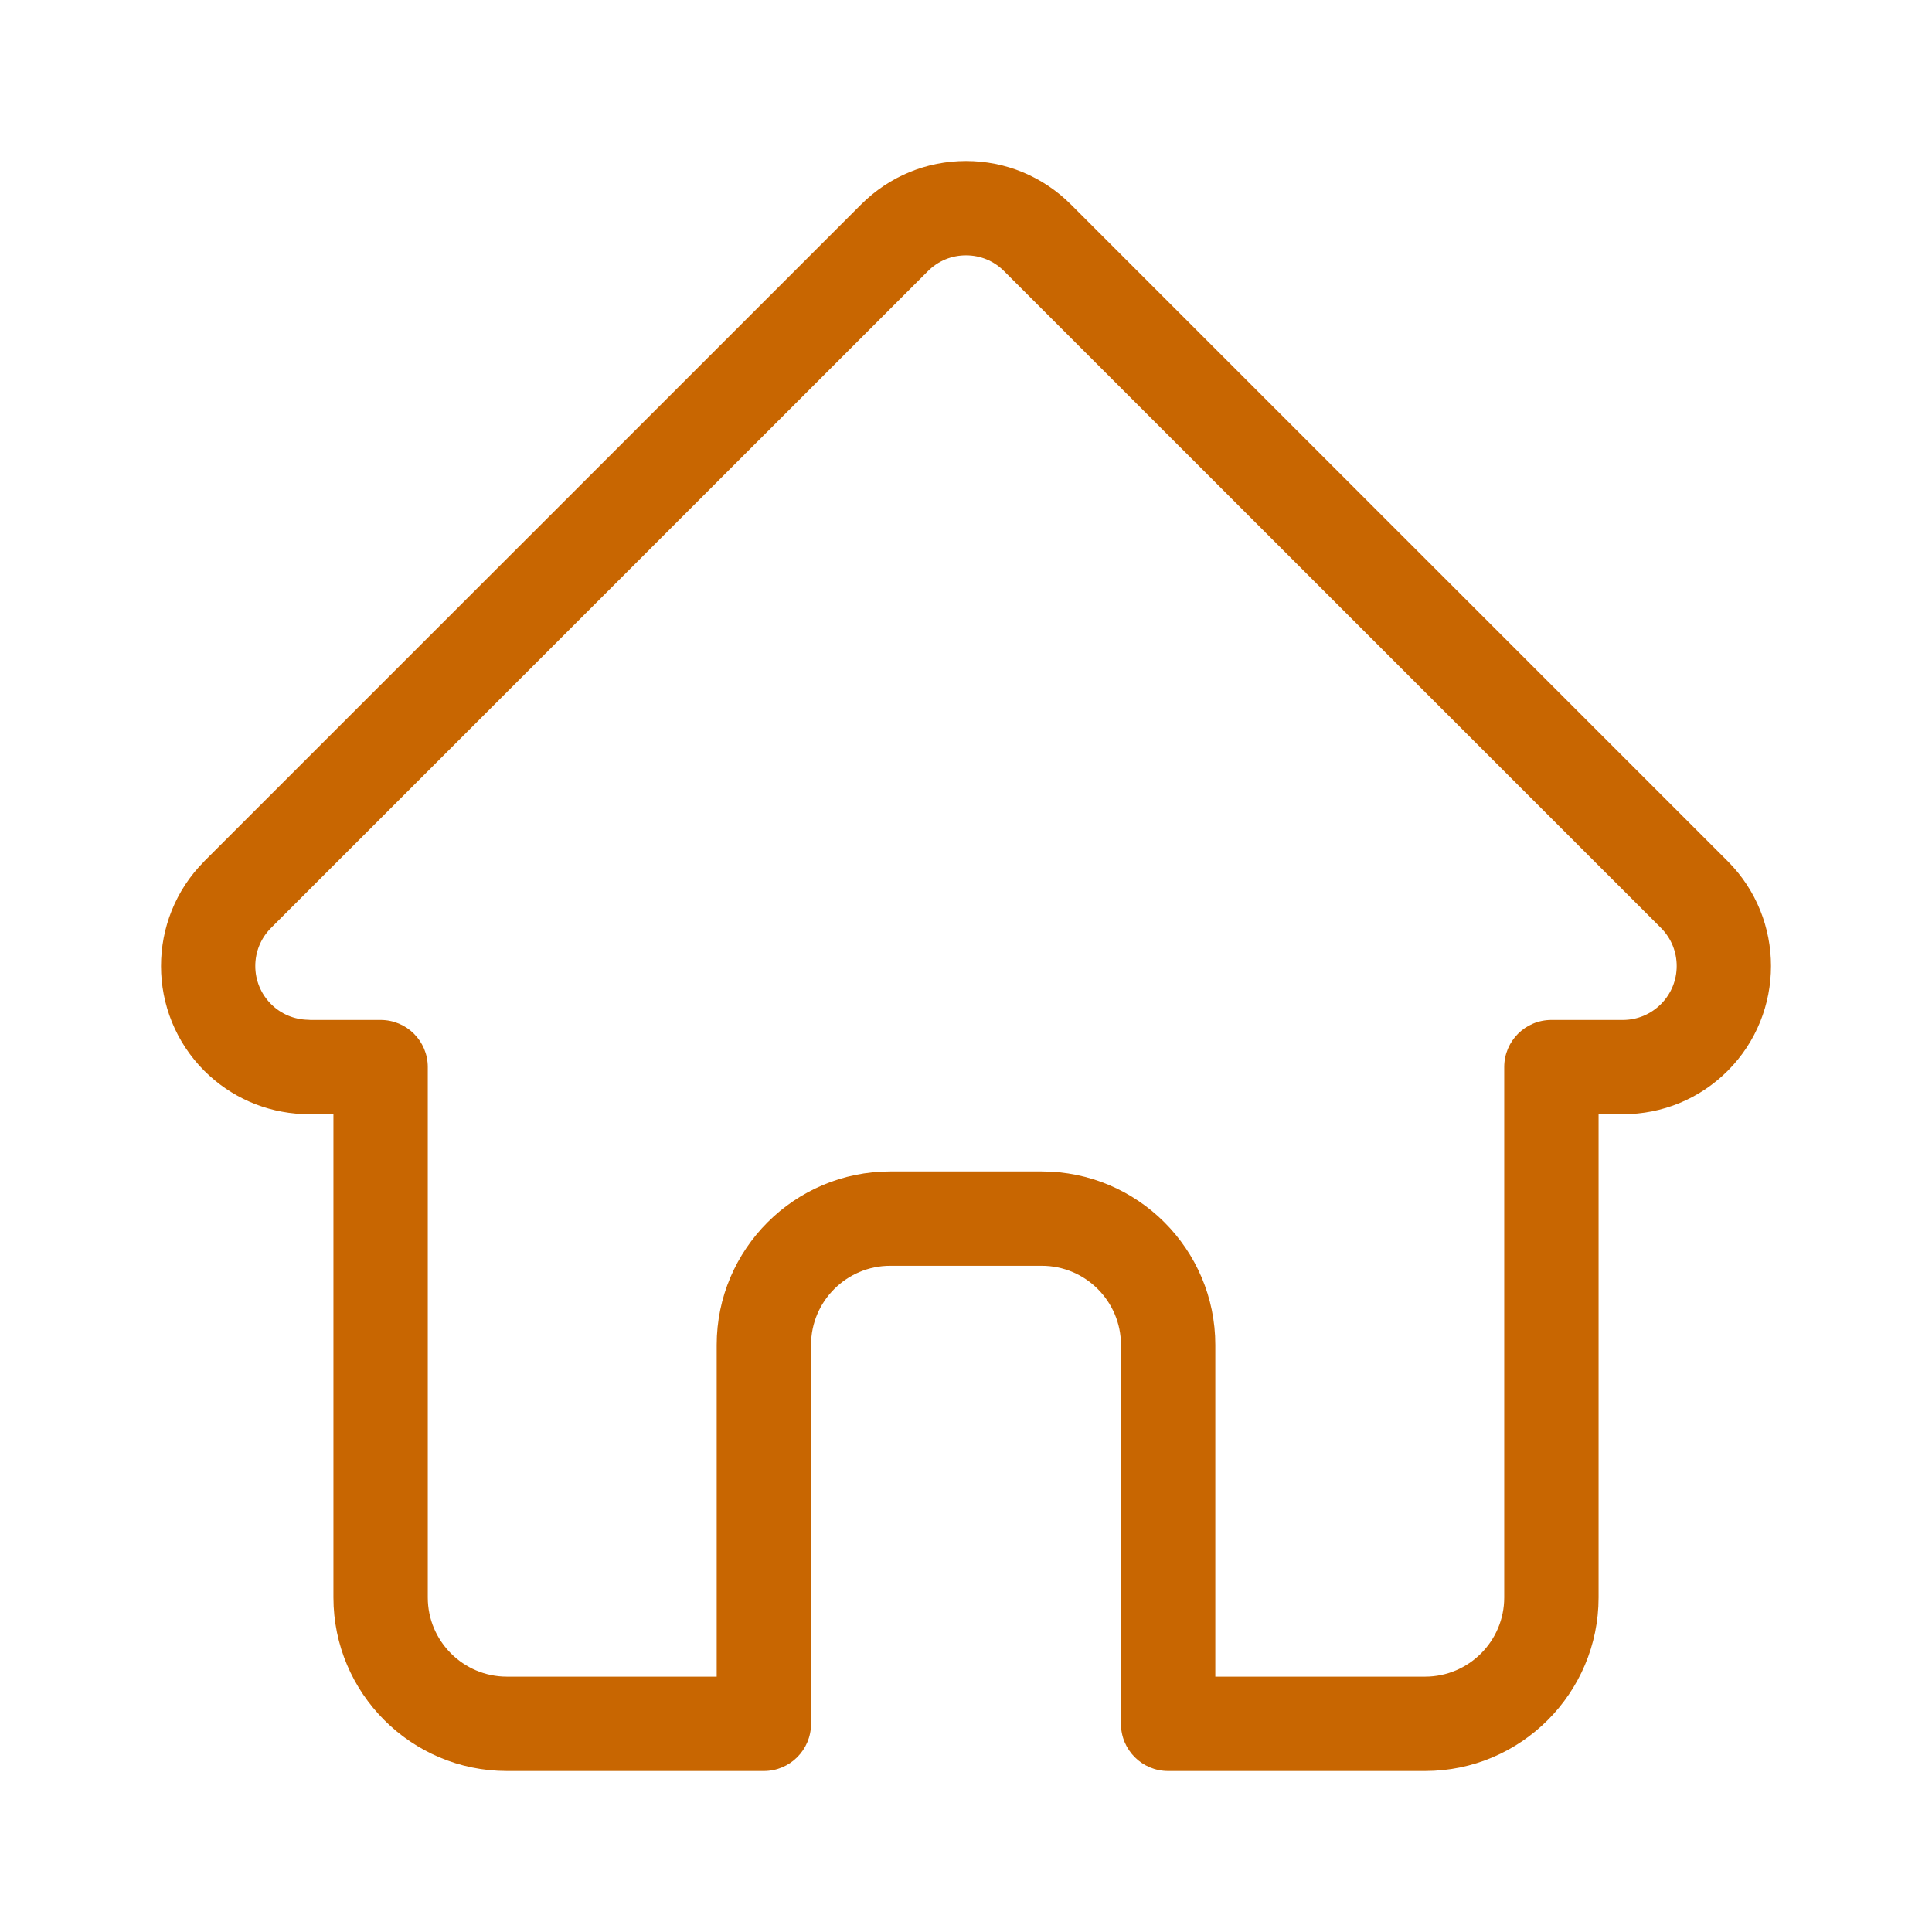
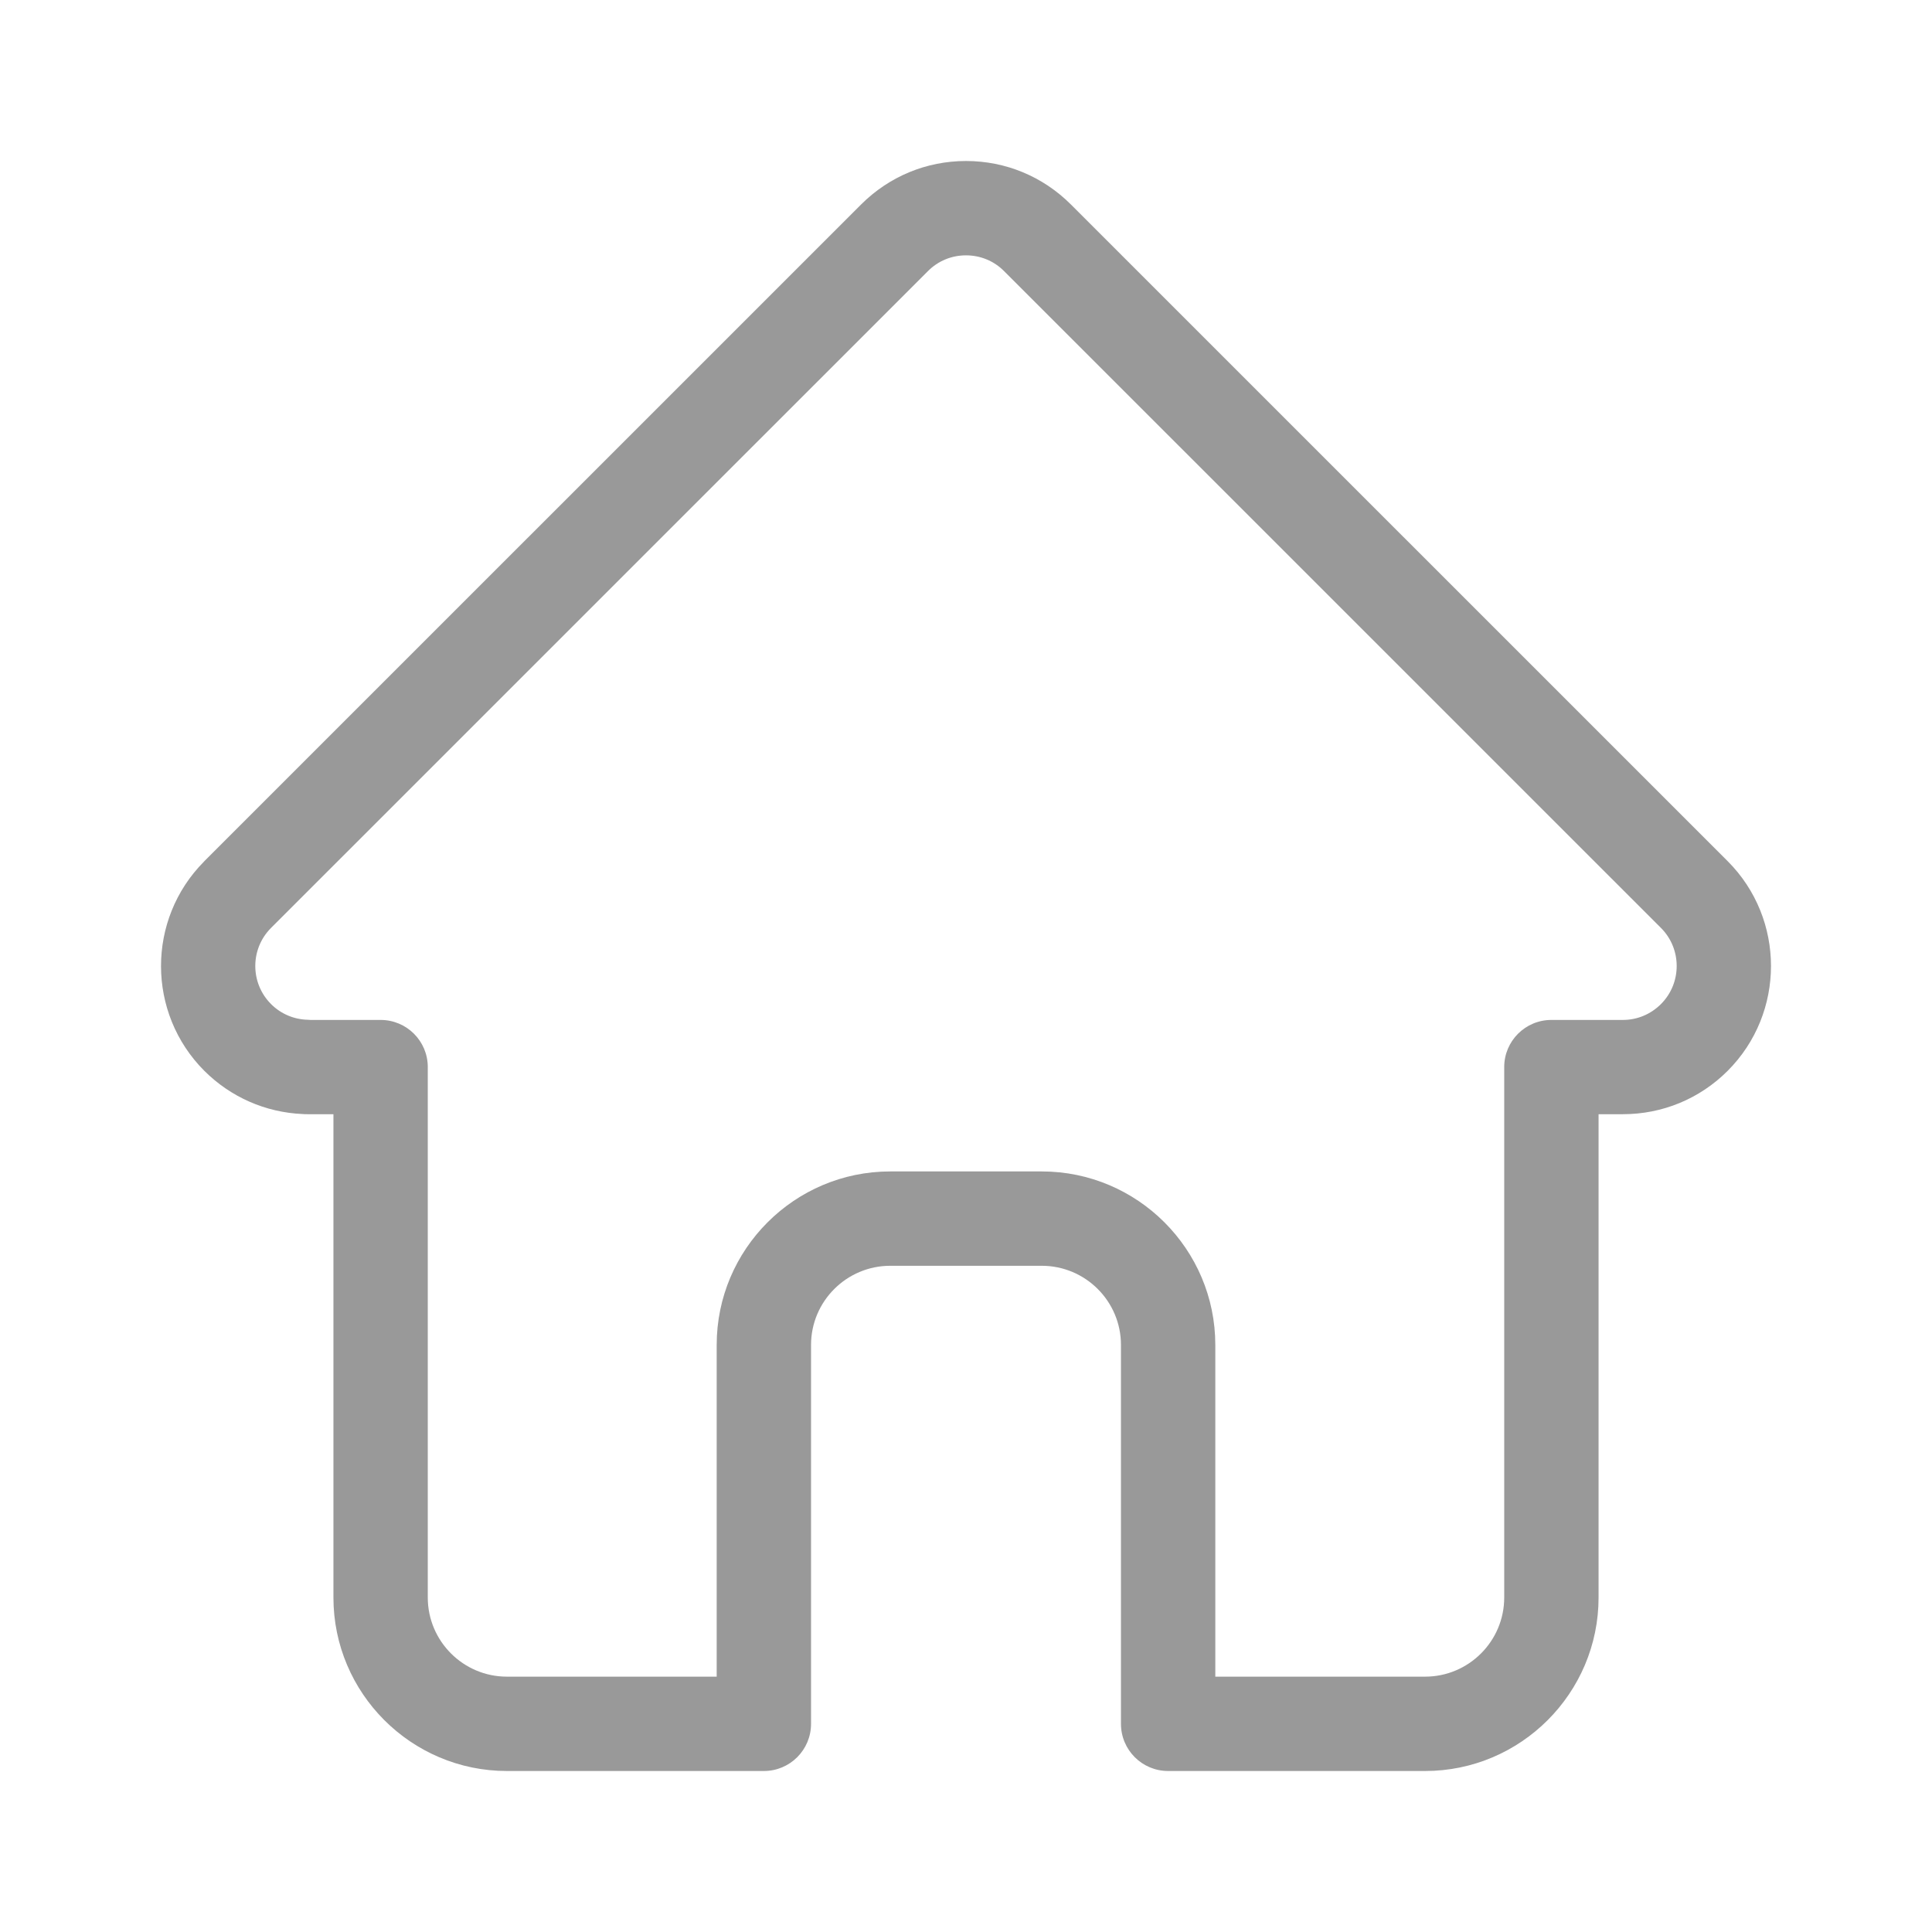
<svg xmlns="http://www.w3.org/2000/svg" width="24" height="24" viewBox="0 0 24 24" fill="none">
-   <g id="Mask group">
-     <mask id="mask0_2777_26156" style="mask-type:alpha" maskUnits="userSpaceOnUse" x="0" y="0" width="24" height="24">
+   <g id="Menubar_icon_home_defauft">
+     <mask id="mask0_3228_11882" style="mask-type:alpha" maskUnits="userSpaceOnUse" x="0" y="0" width="24" height="24">
      <rect id="Rectangle 9" width="24" height="24" fill="#D9D9D9" />
    </mask>
-     <g mask="url(#mask0_2777_26156)">
-       <path id="Vector" d="M21.463 10.699C21.462 10.699 21.462 10.698 21.461 10.697L13.302 2.539C12.954 2.192 12.492 2 12 2C11.508 2 11.046 2.192 10.698 2.539L2.543 10.693C2.54 10.696 2.537 10.699 2.535 10.702C1.821 11.42 1.822 12.585 2.538 13.302C2.866 13.629 3.298 13.819 3.76 13.839C3.779 13.841 3.798 13.841 3.817 13.841H4.142V19.845C4.142 21.033 5.109 22 6.297 22H9.489C9.813 22 10.075 21.738 10.075 21.414V16.707C10.075 16.165 10.517 15.724 11.059 15.724H12.941C13.484 15.724 13.925 16.165 13.925 16.707V21.414C13.925 21.738 14.187 22 14.511 22H17.703C18.891 22 19.858 21.033 19.858 19.845V13.841H20.16C20.651 13.841 21.114 13.65 21.462 13.302C22.179 12.584 22.179 11.417 21.463 10.699ZM20.633 12.473C20.506 12.6 20.338 12.67 20.16 12.67H19.272C18.948 12.67 18.686 12.932 18.686 13.255V19.845C18.686 20.387 18.245 20.828 17.703 20.828H15.097V16.707C15.097 15.519 14.13 14.552 12.941 14.552H11.059C9.87 14.552 8.903 15.519 8.903 16.707V20.828H6.297C5.755 20.828 5.314 20.387 5.314 19.845V13.255C5.314 12.932 5.052 12.67 4.728 12.67H3.856C3.847 12.669 3.838 12.668 3.828 12.668C3.654 12.665 3.49 12.596 3.367 12.473C3.106 12.212 3.106 11.788 3.367 11.527C3.367 11.527 3.367 11.526 3.368 11.526L3.368 11.526L11.527 3.368C11.653 3.241 11.821 3.172 12 3.172C12.179 3.172 12.347 3.241 12.473 3.368L20.63 11.524C20.632 11.525 20.633 11.527 20.634 11.528C20.894 11.789 20.893 12.213 20.633 12.473Z" fill="#C86601" />
+     <g mask="url(#mask0_3228_11882)">
+       <path id="Vector" d="M21.463 10.699C21.462 10.699 21.462 10.698 21.461 10.697L13.302 2.539C12.954 2.192 12.492 2 12 2C11.508 2 11.046 2.192 10.698 2.539L2.543 10.693C2.54 10.696 2.537 10.699 2.535 10.702C1.821 11.42 1.822 12.585 2.538 13.302C2.866 13.629 3.298 13.819 3.76 13.839C3.779 13.841 3.798 13.841 3.817 13.841H4.142V19.845C4.142 21.033 5.109 22 6.297 22H9.489C9.813 22 10.075 21.738 10.075 21.414V16.707C10.075 16.165 10.517 15.724 11.059 15.724H12.941C13.484 15.724 13.925 16.165 13.925 16.707V21.414C13.925 21.738 14.187 22 14.511 22H17.703C18.891 22 19.858 21.033 19.858 19.845V13.841H20.16C20.651 13.841 21.114 13.65 21.462 13.302C22.179 12.584 22.179 11.417 21.463 10.699ZM20.633 12.473C20.506 12.6 20.338 12.67 20.16 12.67H19.272C18.948 12.67 18.686 12.932 18.686 13.255V19.845C18.686 20.387 18.245 20.828 17.703 20.828H15.097V16.707C15.097 15.519 14.13 14.552 12.941 14.552H11.059C9.87 14.552 8.903 15.519 8.903 16.707V20.828H6.297C5.755 20.828 5.314 20.387 5.314 19.845V13.255C5.314 12.932 5.052 12.67 4.728 12.67H3.856C3.847 12.669 3.838 12.668 3.828 12.668C3.654 12.665 3.49 12.596 3.367 12.473C3.106 12.212 3.106 11.788 3.367 11.527C3.367 11.527 3.367 11.526 3.368 11.526L3.368 11.526L11.527 3.368C11.653 3.241 11.821 3.172 12 3.172C12.179 3.172 12.347 3.241 12.473 3.368L20.63 11.524C20.632 11.525 20.633 11.527 20.634 11.528C20.894 11.789 20.893 12.213 20.633 12.473Z" fill="#999999" />
    </g>
  </g>
</svg>
